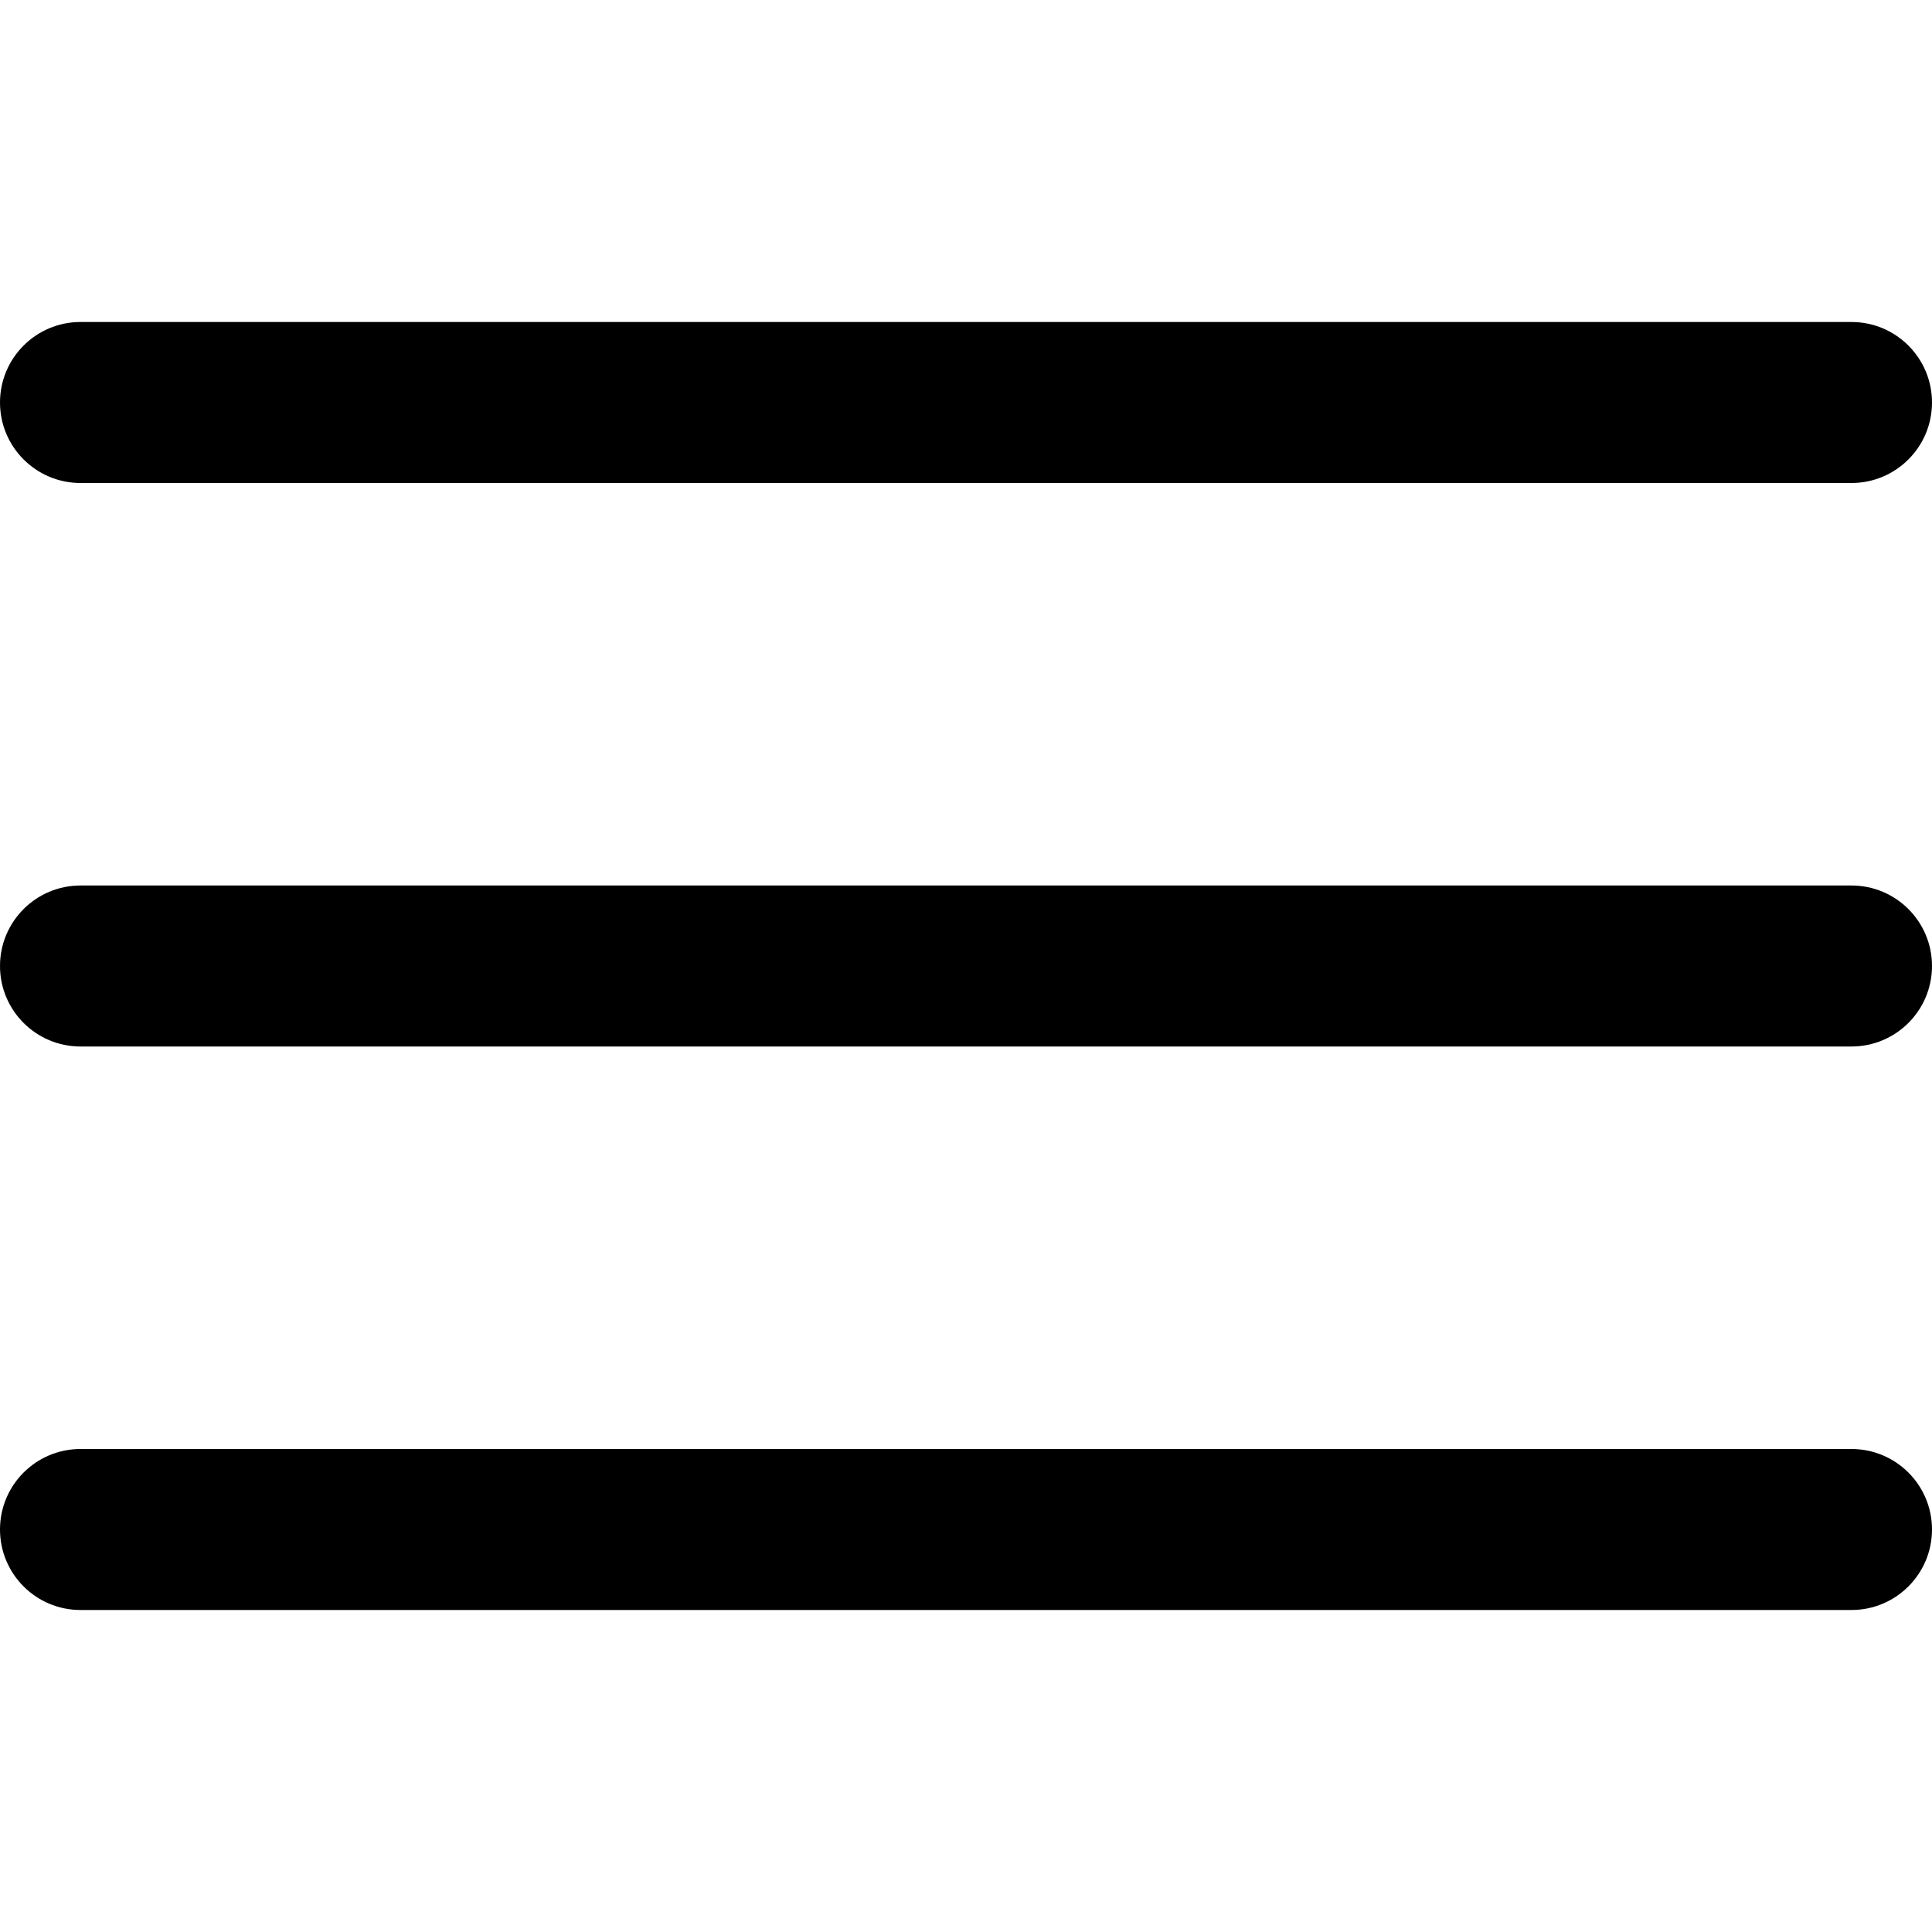
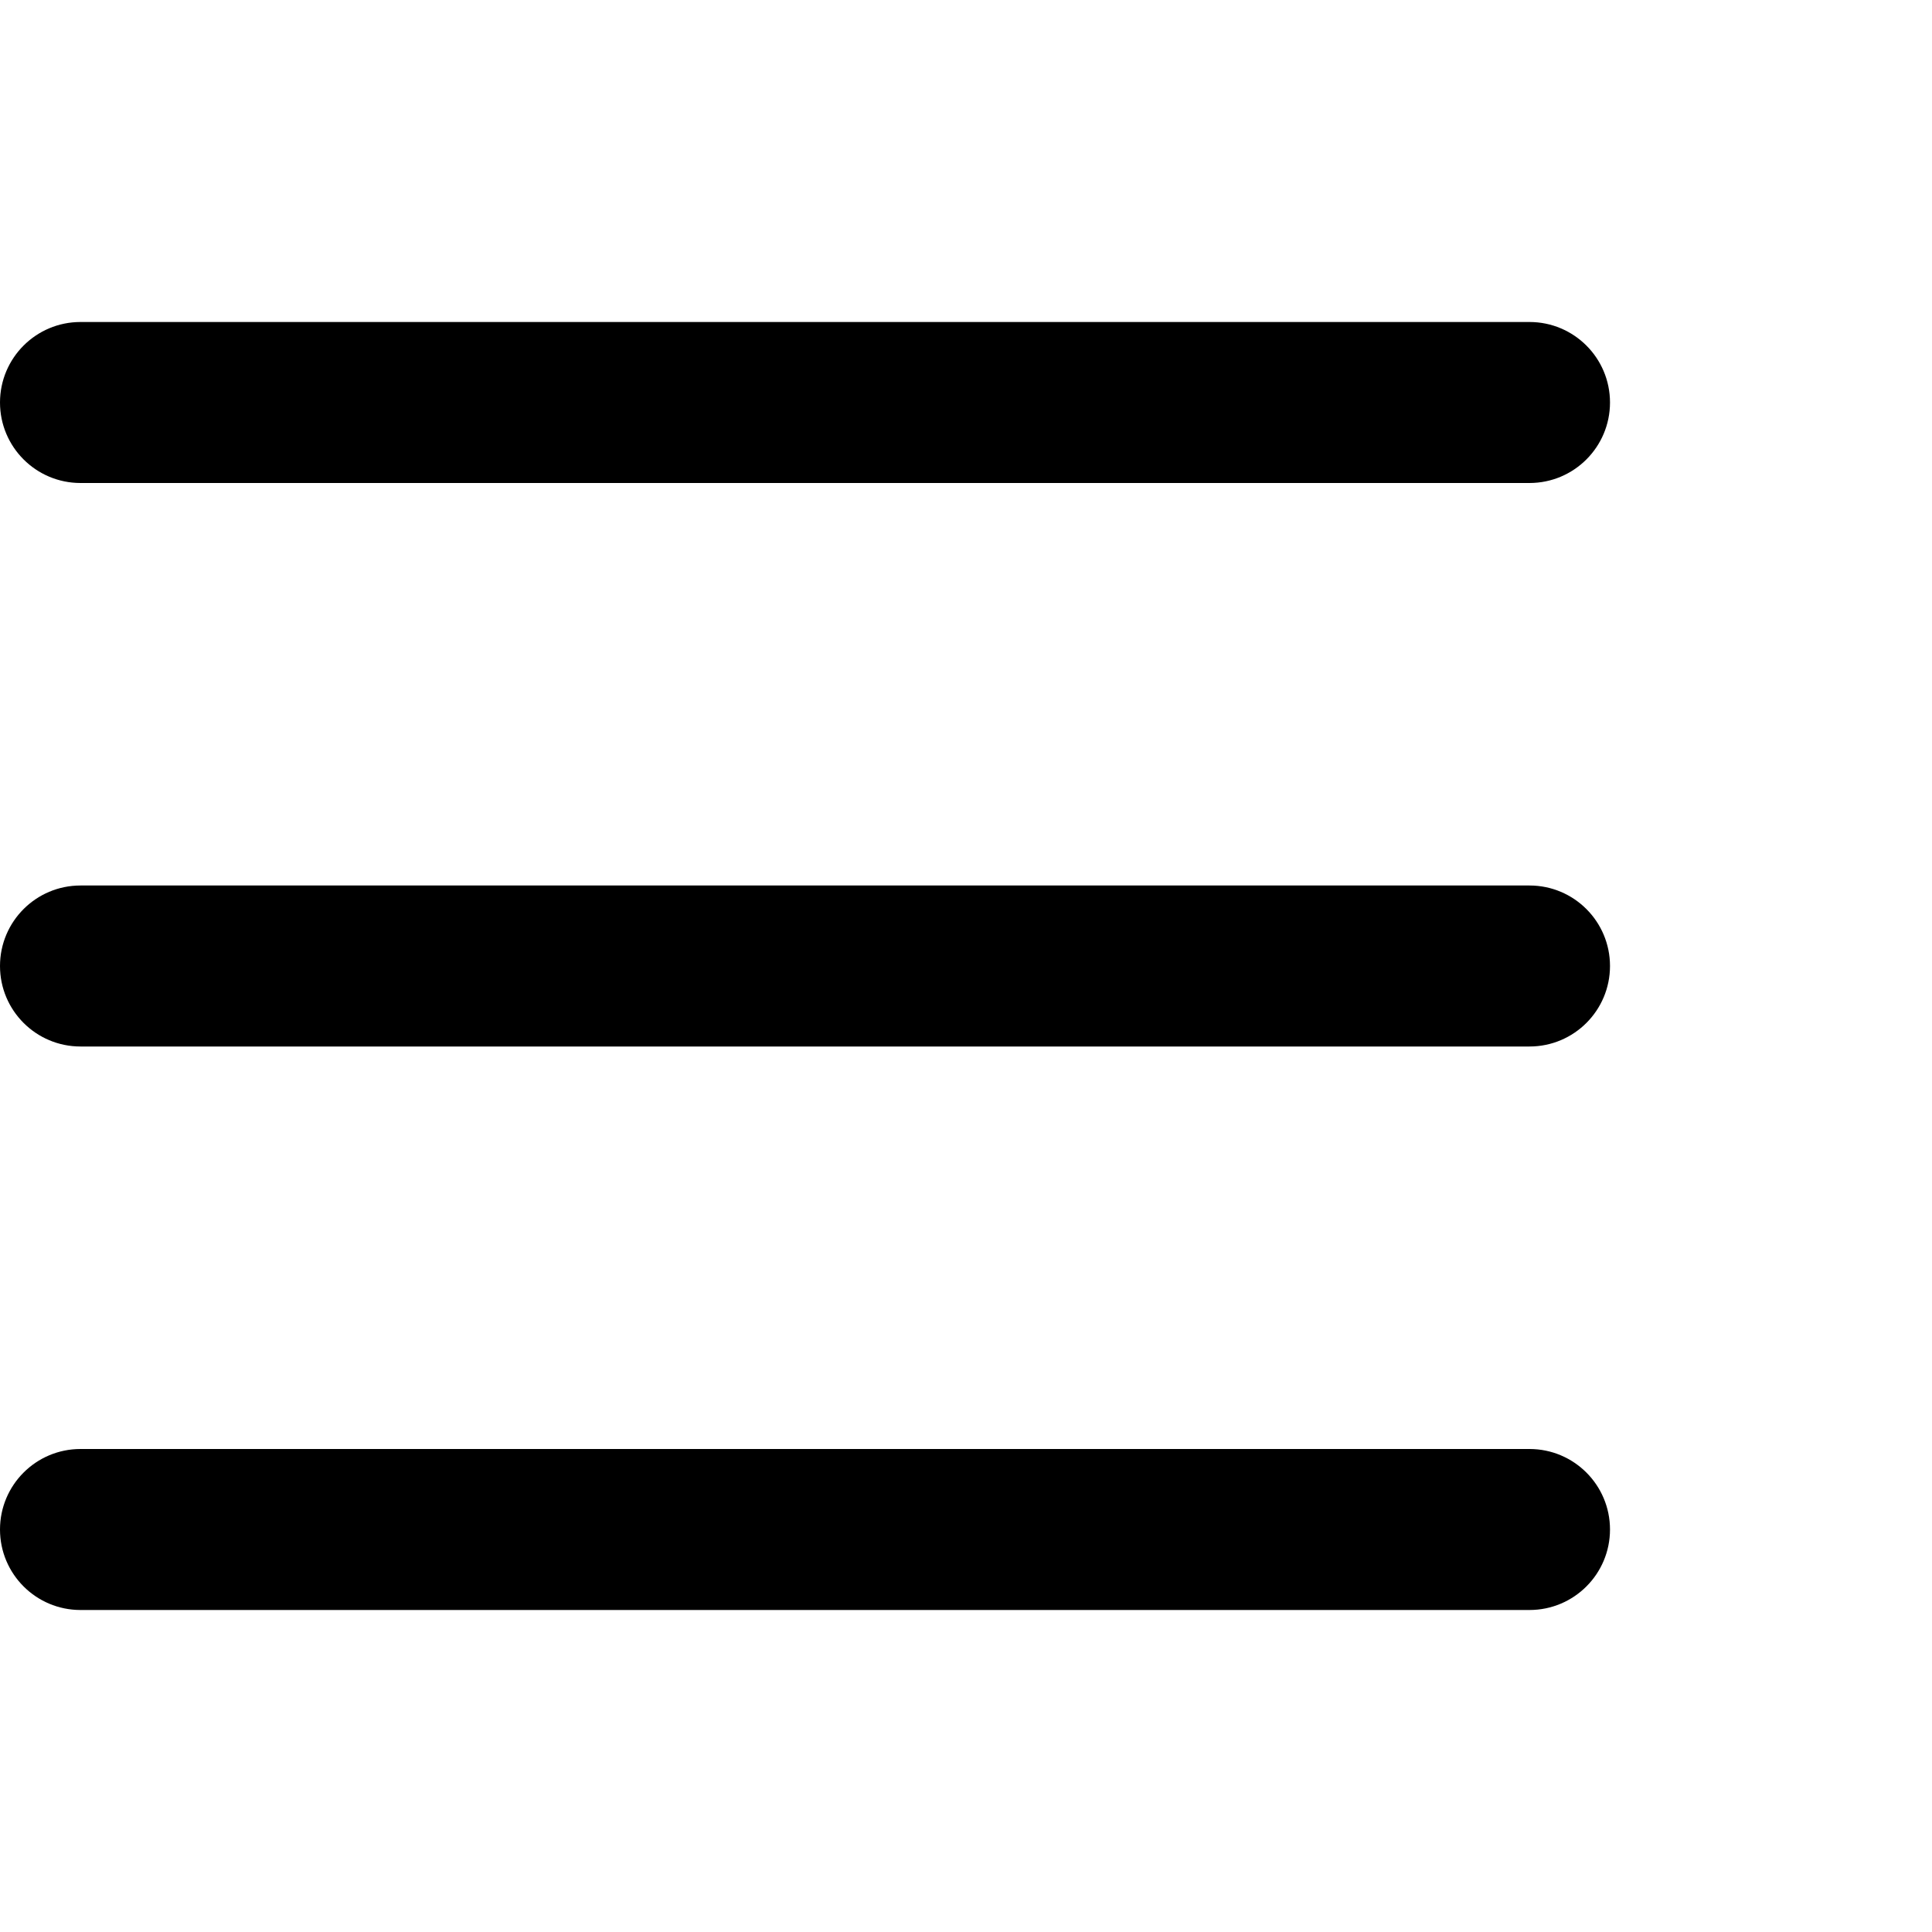
<svg xmlns="http://www.w3.org/2000/svg" id="Outline" viewBox="0 0 24 24" width="20" height="20">
-   <rect y="11" width="24" height="2" rx="1" />
-   <rect y="4" width="24" height="2" rx="1" />
-   <rect y="18" width="24" height="2" rx="1" />
+   <rect y="11" width="20" height="2" rx="1" />
+   <rect y="4" width="20" height="2" rx="1" />
+   <rect y="18" width="20" height="2" rx="1" />
</svg>
